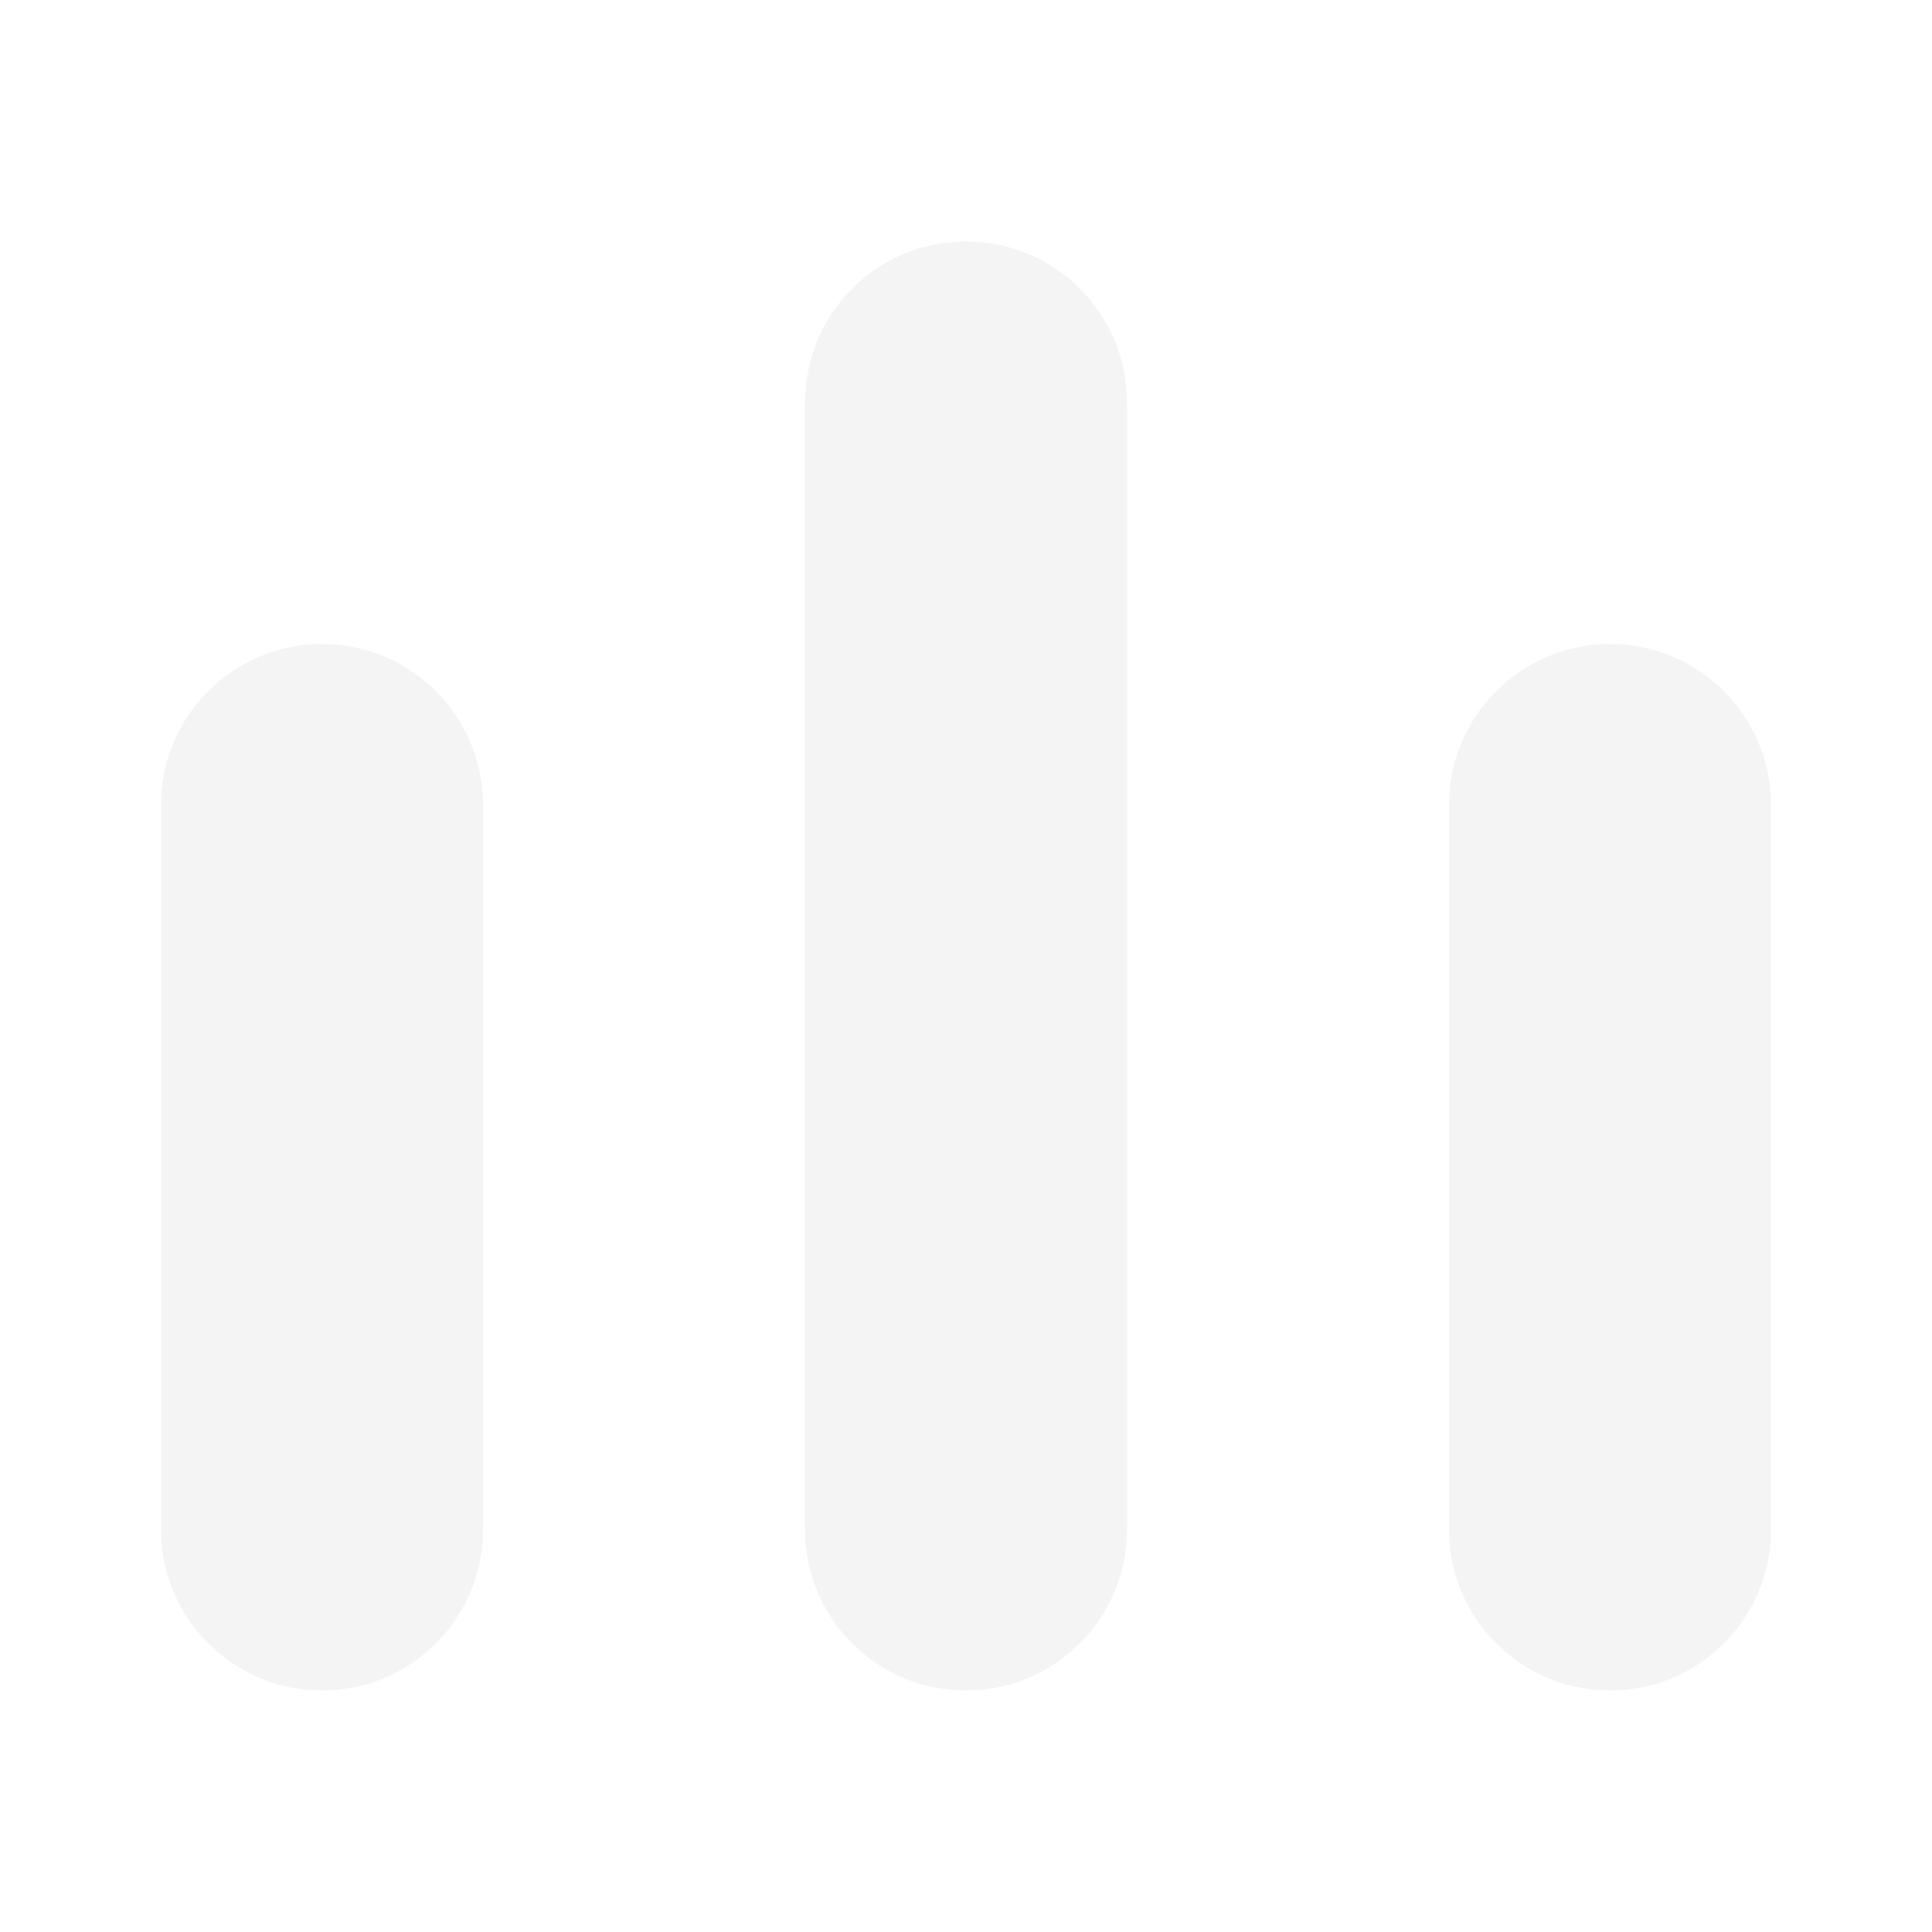
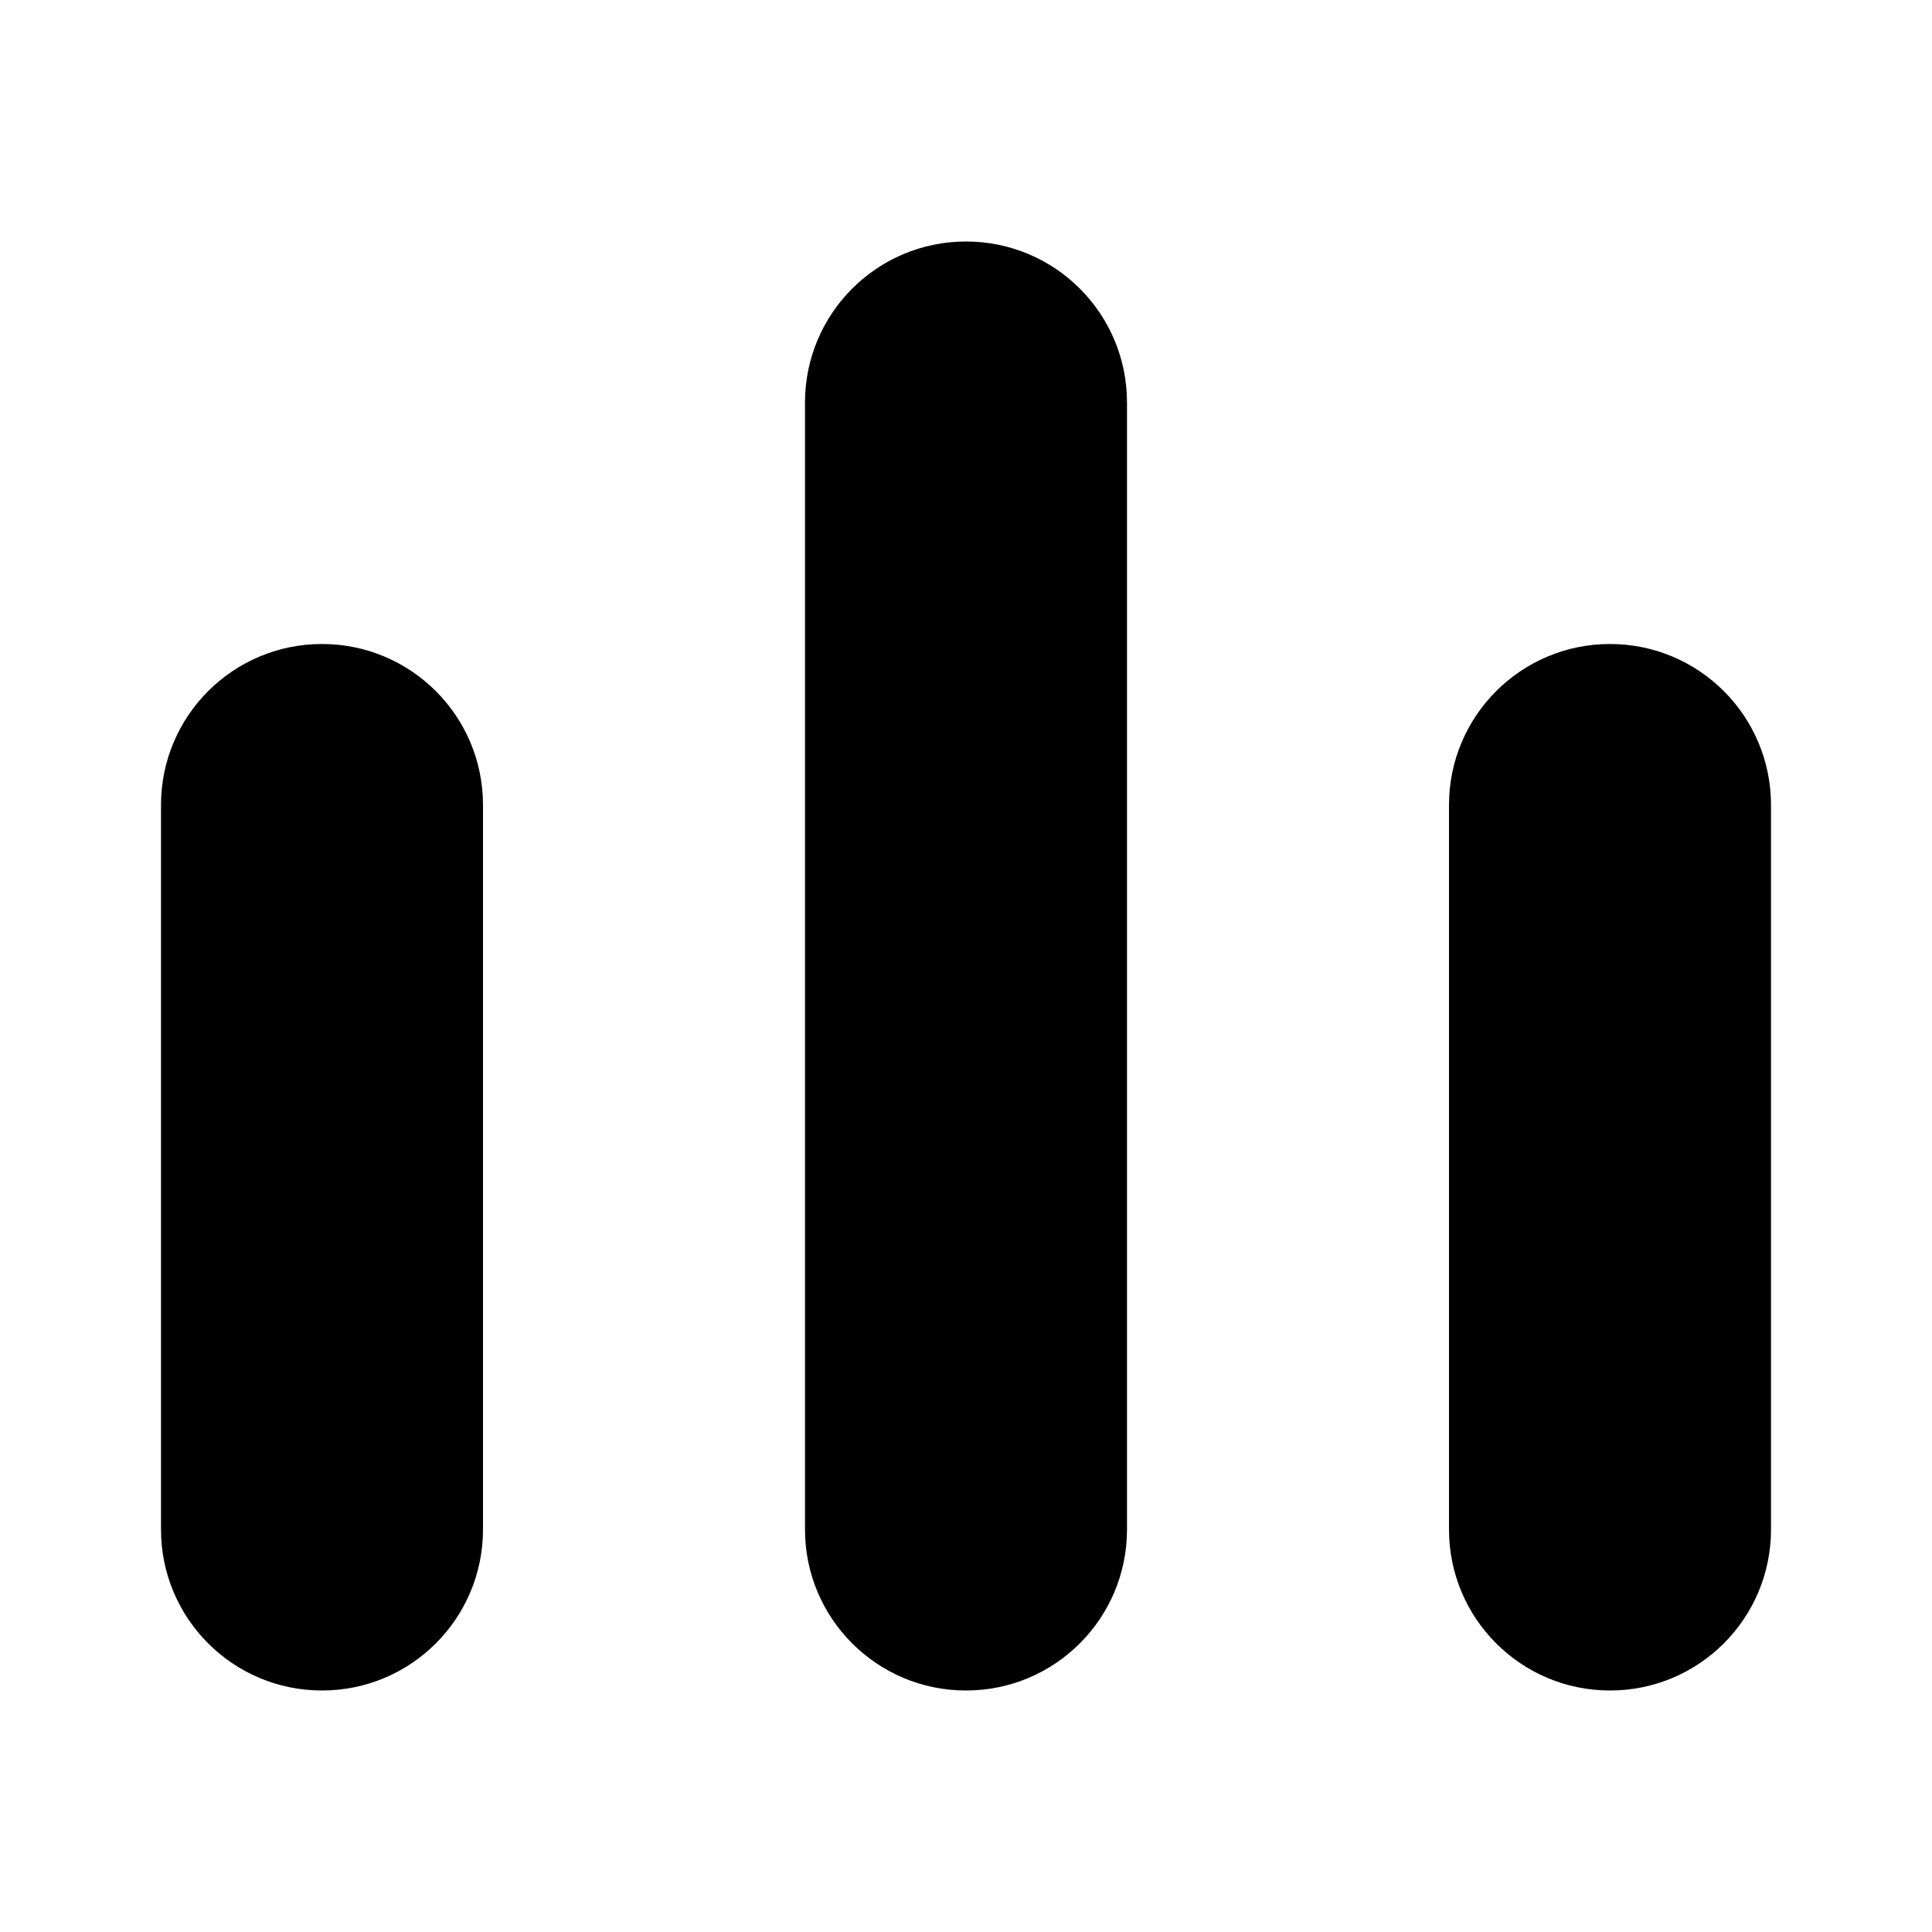
<svg xmlns="http://www.w3.org/2000/svg" width="24" height="24" viewBox="0 0 24 24" fill="none">
-   <path fill-rule="evenodd" clip-rule="evenodd" d="M10 5C10 3.895 10.895 3 12 3C13.105 3 14 3.895 14 5V19C14 20.105 13.105 21 12 21C10.895 21 10 20.105 10 19V5ZM2 10C2 8.895 2.895 8 4 8C5.105 8 6 8.895 6 10V19C6 20.105 5.105 21 4 21C2.895 21 2 20.105 2 19V10ZM20 8C18.895 8 18 8.895 18 10V19C18 20.105 18.895 21 20 21C21.105 21 22 20.105 22 19V10C22 8.895 21.105 8 20 8Z" fill="#F4F4F4" />
+   <path fill-rule="evenodd" clip-rule="evenodd" d="M10 5C10 3.895 10.895 3 12 3C13.105 3 14 3.895 14 5V19C14 20.105 13.105 21 12 21C10.895 21 10 20.105 10 19V5ZM2 10C2 8.895 2.895 8 4 8C5.105 8 6 8.895 6 10V19C6 20.105 5.105 21 4 21C2.895 21 2 20.105 2 19V10ZM20 8C18.895 8 18 8.895 18 10V19C18 20.105 18.895 21 20 21C21.105 21 22 20.105 22 19V10C22 8.895 21.105 8 20 8Z" fill="currentColor" />
</svg>
